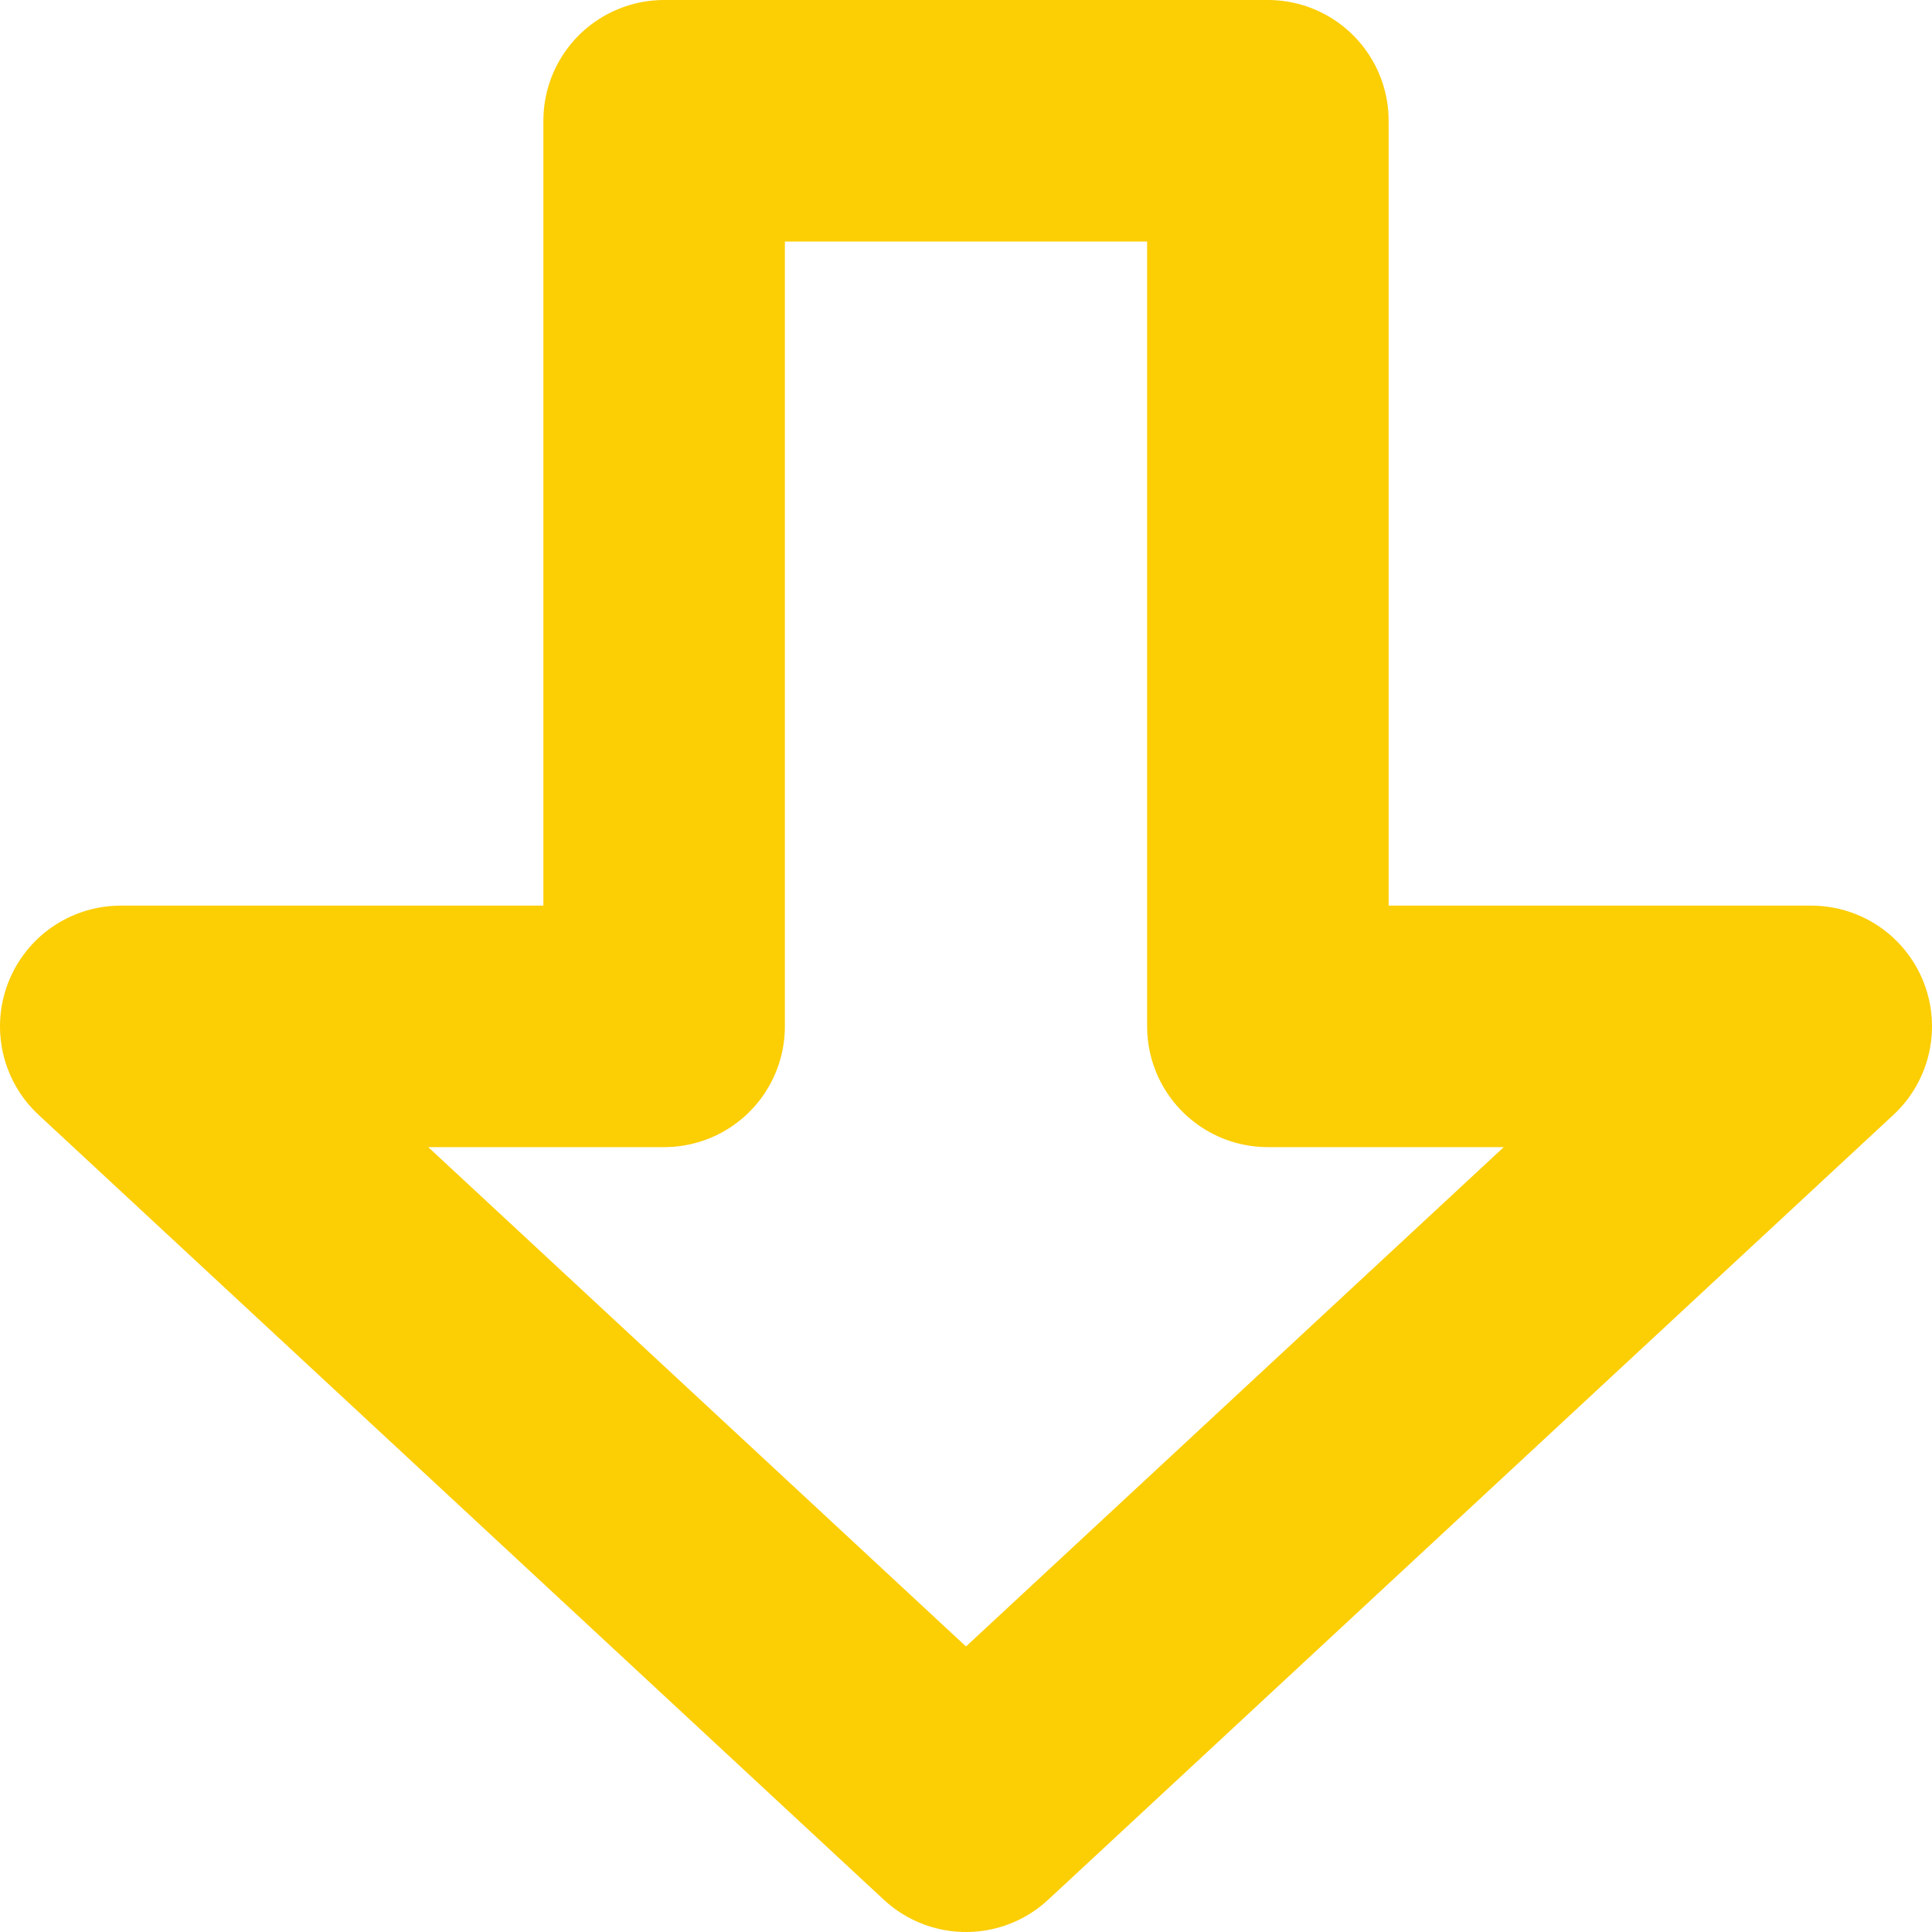
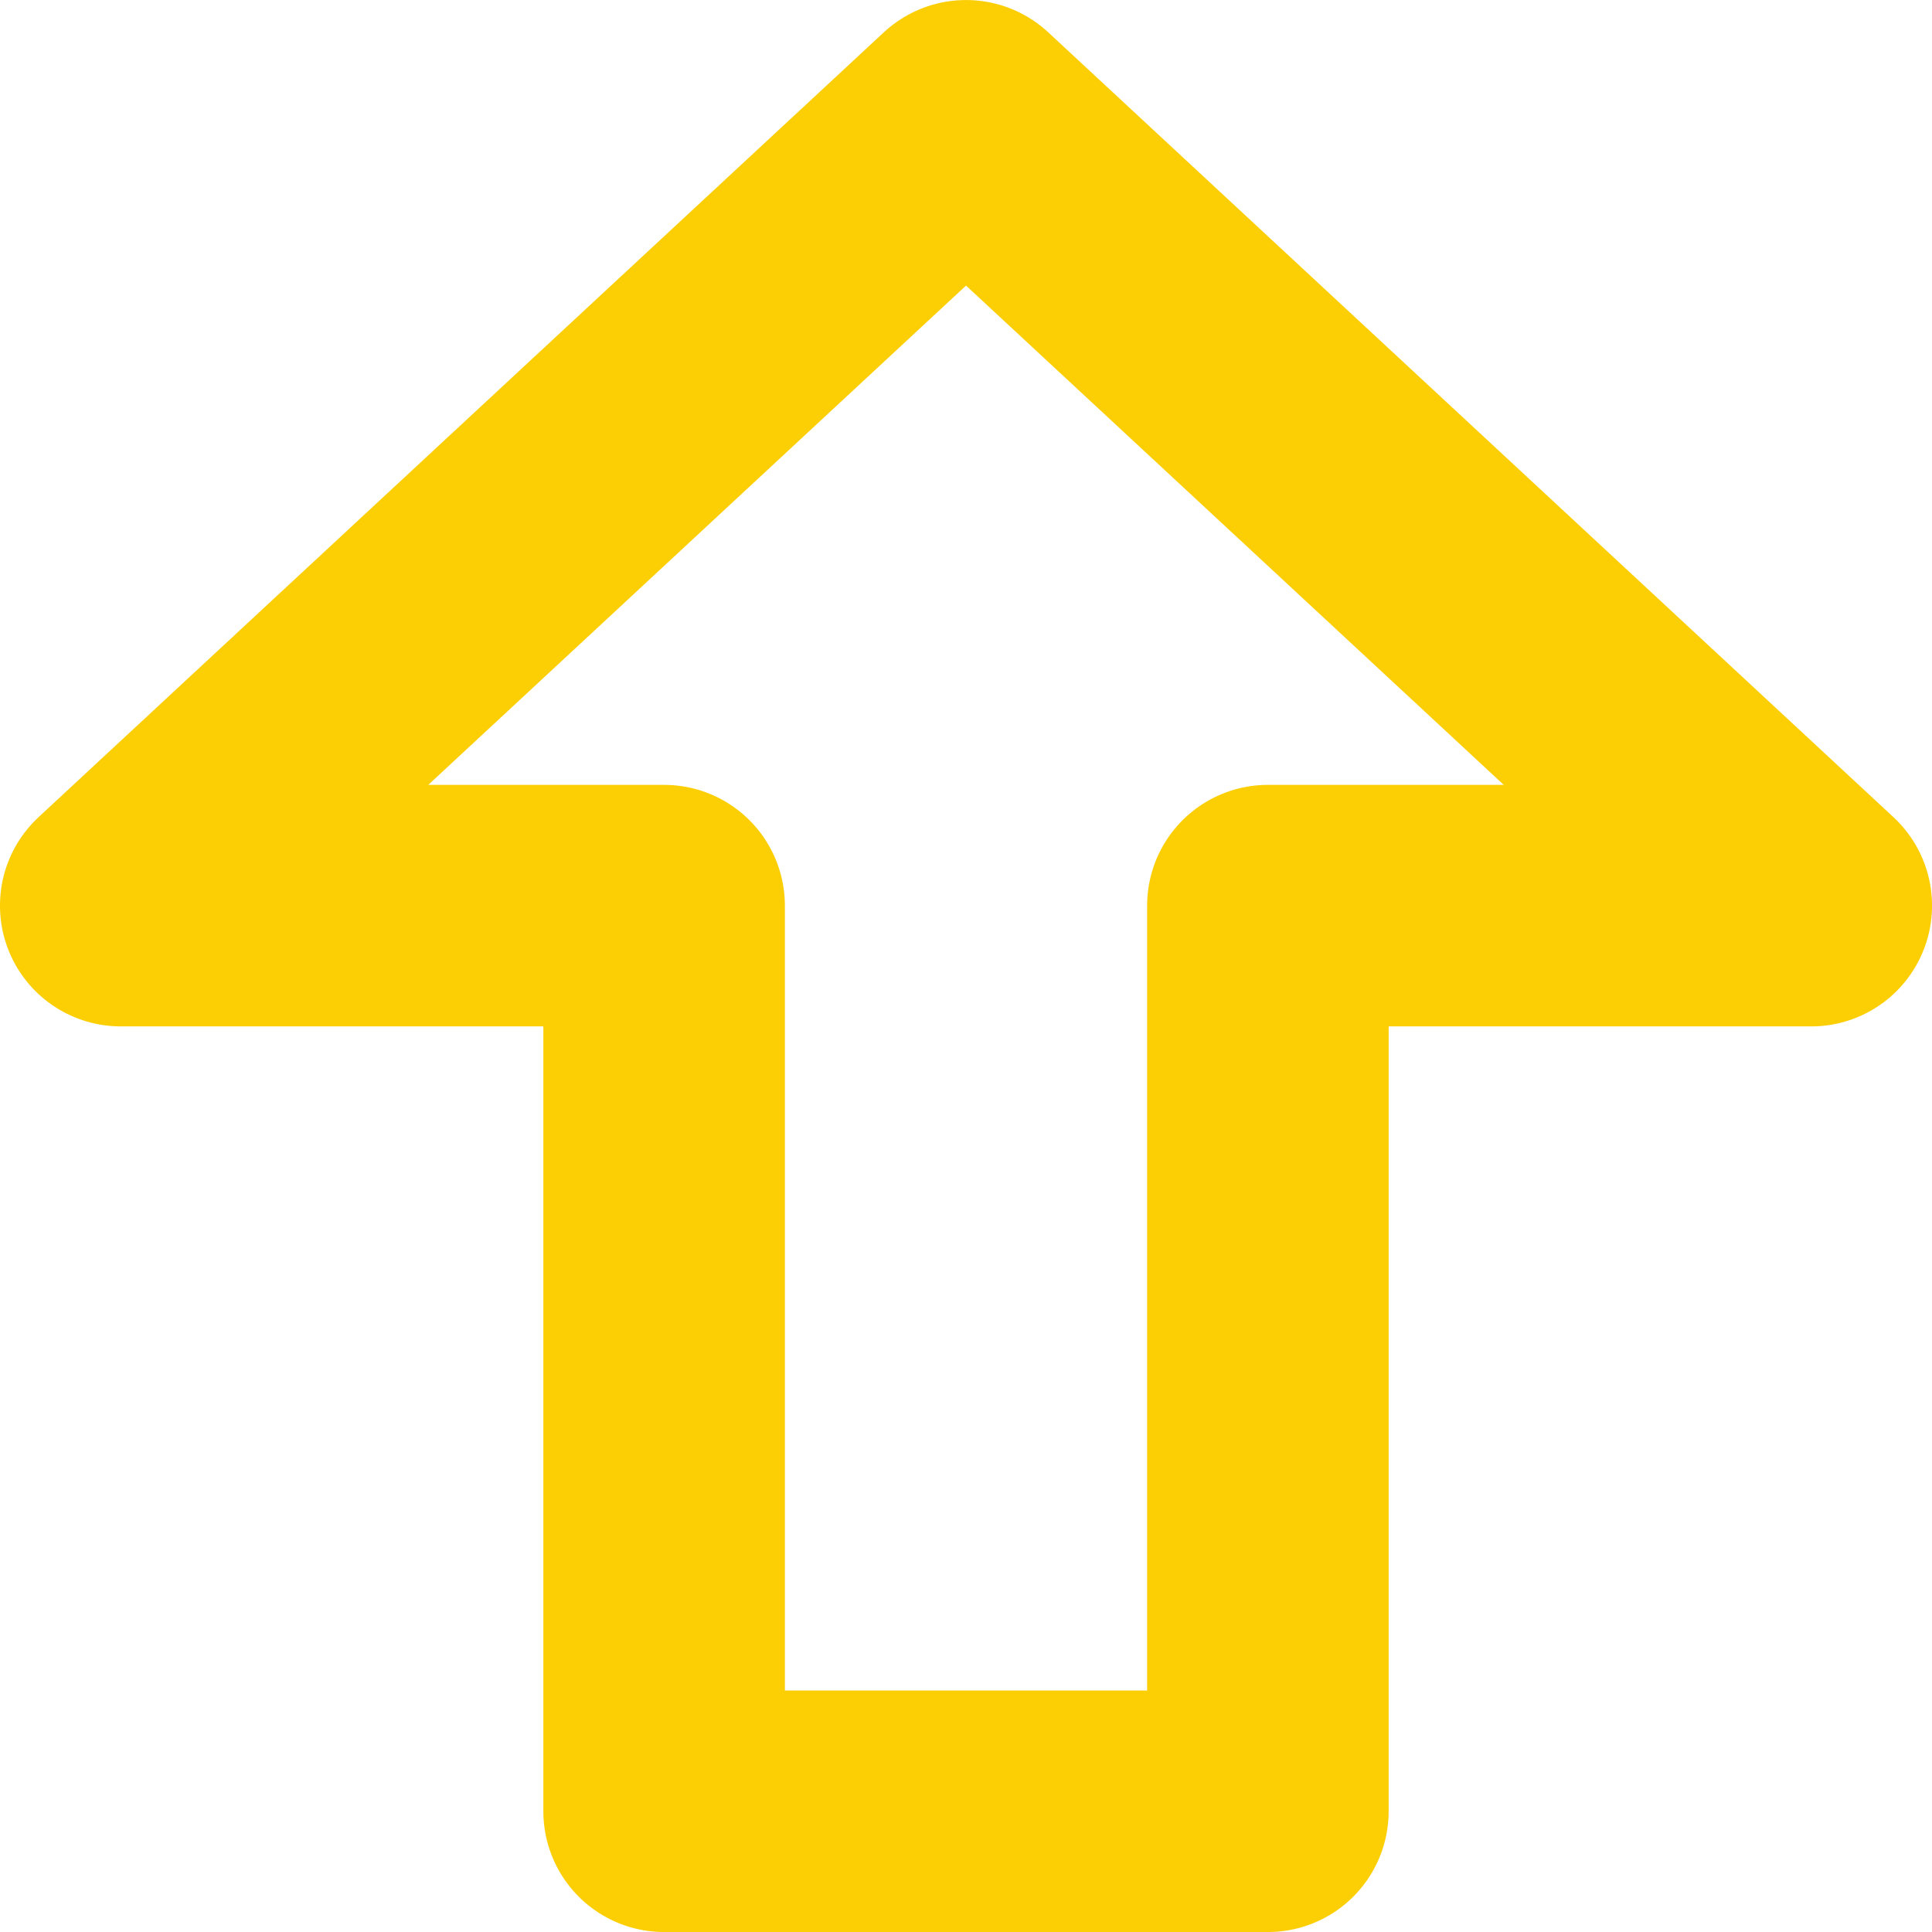
- <svg xmlns="http://www.w3.org/2000/svg" width="32" height="32" id="svg2" version="1.1">
+ <svg xmlns="http://www.w3.org/2000/svg" width="34.133" height="34.133" id="svg2" version="1.1">
  <defs id="defs4" />
-   <g id="layer1" transform="translate(0,-1020.362)">
-     <path style="fill:none;stroke:#fcce04;stroke-width:4;stroke-linecap:round;stroke-linejoin:round;stroke-miterlimit:4;stroke-opacity:1;stroke-dasharray:none;fill-opacity:1" d="M 11,2 11,17 2,17 16,30 30,17 21,17 21,2 z" id="path2984" transform="translate(0,1020.362)" />
+   <g id="layer1" transform="translate(0,-1088.386)">
+     <path style="fill:none;fill-opacity:1;stroke:#fcce04;stroke-width:4.267;stroke-linecap:round;stroke-linejoin:round;stroke-miterlimit:4;stroke-dasharray:none;stroke-opacity:1" d="m 11.733,1120.386 v -16 H 2.133 L 17.067,1090.52 32,1104.386 h -9.6 v 16 z" id="path2984" />
  </g>
</svg>
